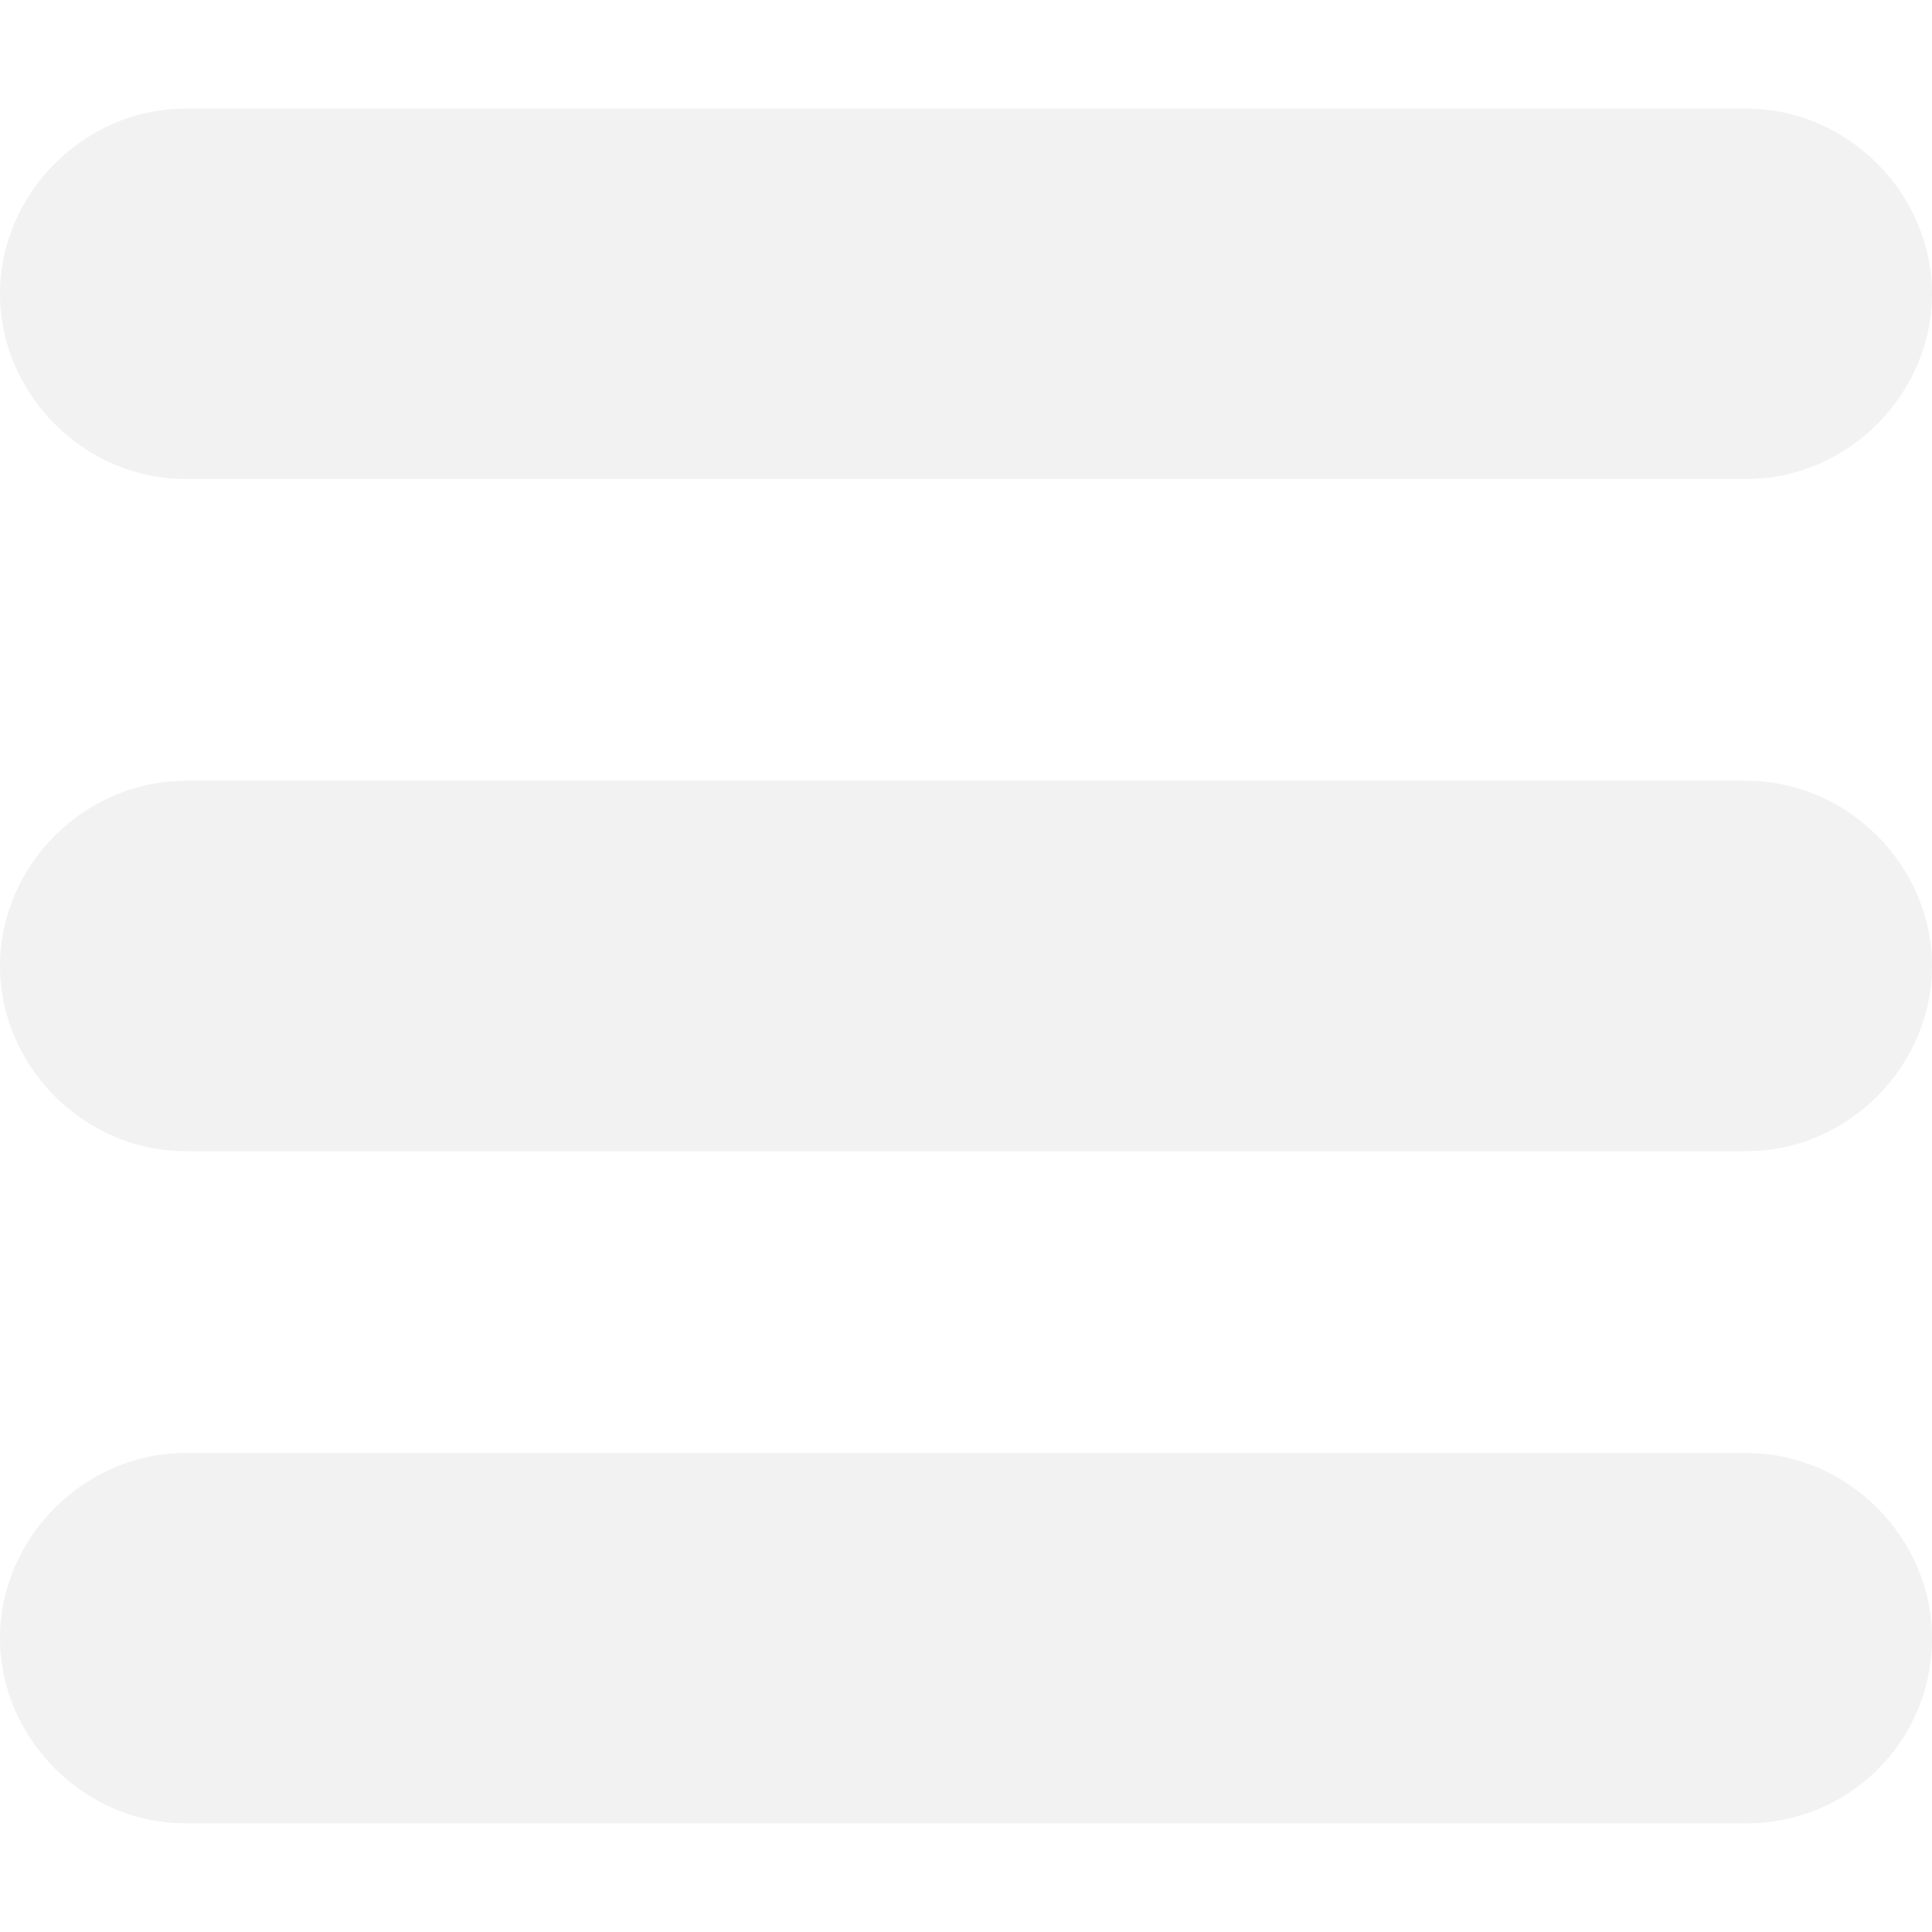
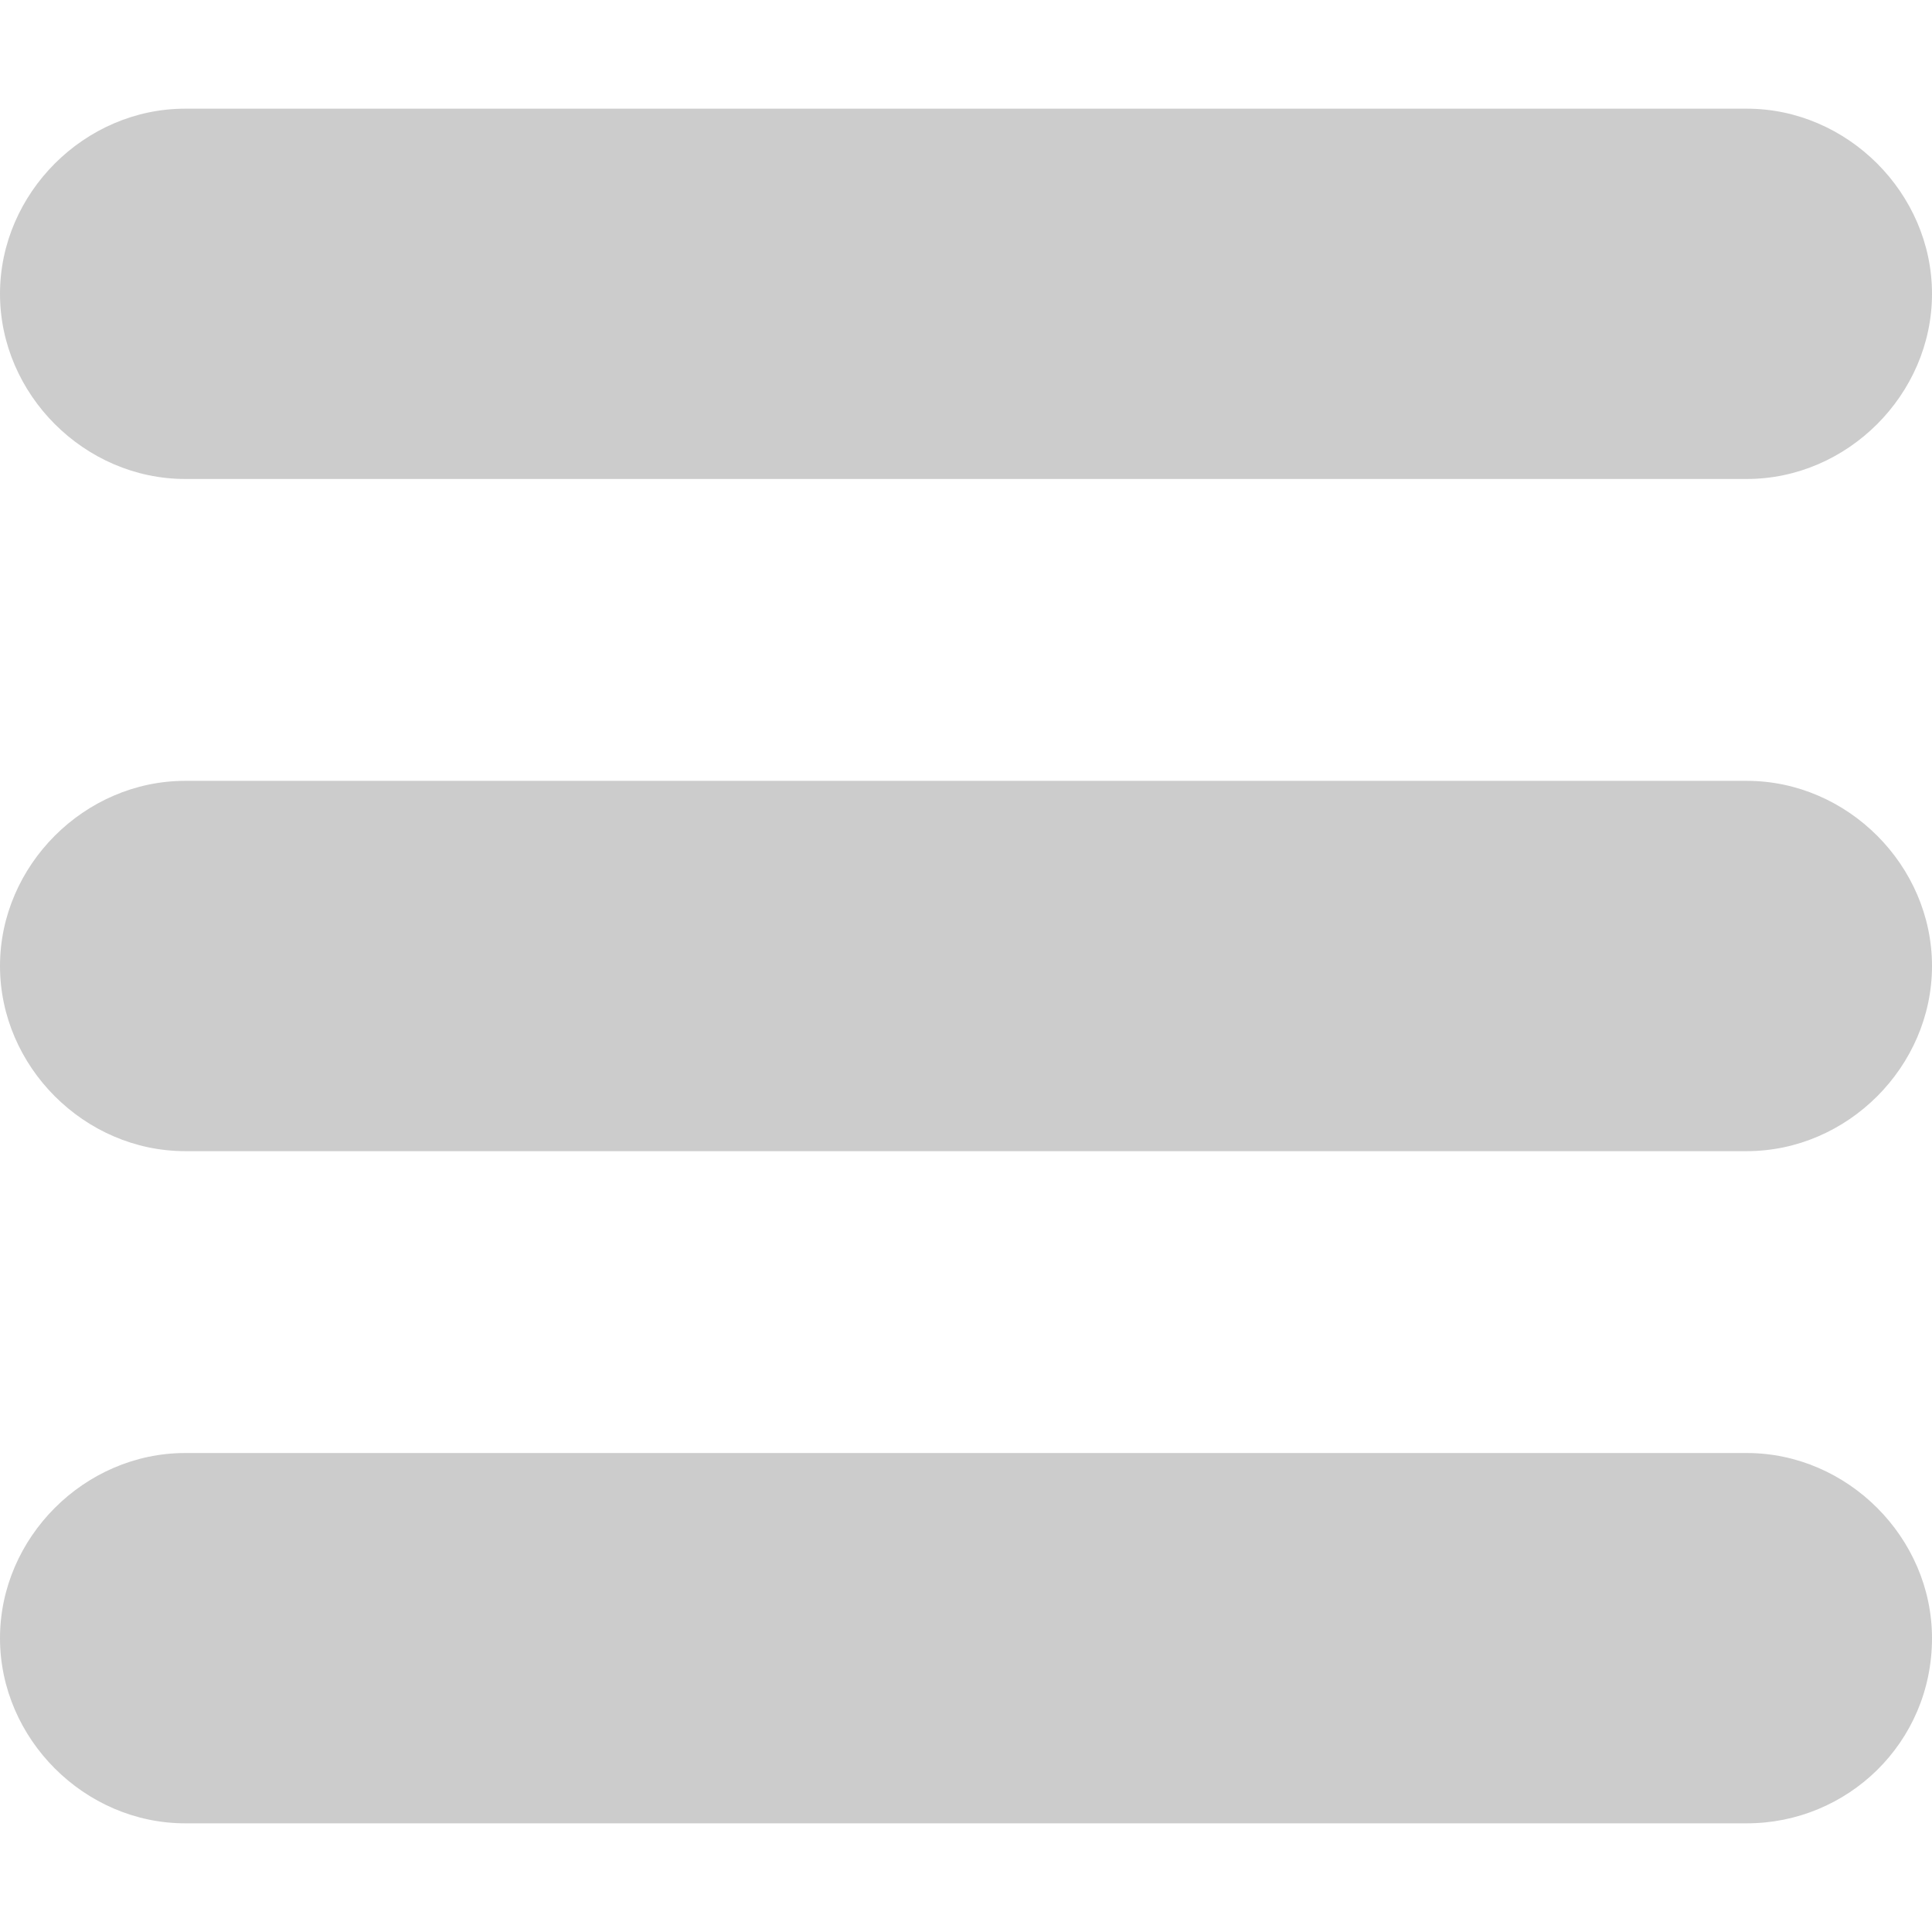
<svg xmlns="http://www.w3.org/2000/svg" id="Layer_1" viewBox="0 0 48 48">
  <style>
-     .st0{fill:#f2f2f2}
+     .mi{fill:#ccc}
  </style>
-   <path class="st0" d="M43.4 11.9H4.6C2.1 11.9 0 9.8 0 7.3c0-2.5 2.1-4.6 4.6-4.6h38.8c2.5 0 4.6 2.1 4.6 4.6 0 2.5-2.1 4.6-4.6 4.6zM43.4 28.6H4.6C2.1 28.6 0 26.5 0 24c0-2.5 2.1-4.6 4.6-4.6h38.8c2.5 0 4.6 2.1 4.6 4.6 0 2.5-2.1 4.6-4.6 4.6zM43.4 45.3H4.6c-2.5 0-4.6-2.1-4.6-4.6 0-2.5 2.1-4.6 4.6-4.6h38.8c2.5 0 4.6 2.1 4.6 4.6 0 2.6-2.1 4.6-4.6 4.6z" />
+   <path class="mi" d="M43.4 11.9H4.6C2.1 11.9 0 9.8 0 7.3c0-2.5 2.1-4.6 4.6-4.6h38.8c2.5 0 4.6 2.1 4.6 4.6 0 2.5-2.1 4.6-4.6 4.6zM43.4 28.6H4.6C2.1 28.6 0 26.5 0 24c0-2.5 2.1-4.6 4.6-4.6h38.8c2.5 0 4.6 2.1 4.6 4.6 0 2.5-2.1 4.6-4.6 4.6zM43.4 45.3H4.6c-2.5 0-4.6-2.1-4.6-4.6 0-2.5 2.1-4.6 4.6-4.6h38.8c2.5 0 4.6 2.1 4.6 4.6 0 2.6-2.1 4.6-4.6 4.6z" />
</svg>
